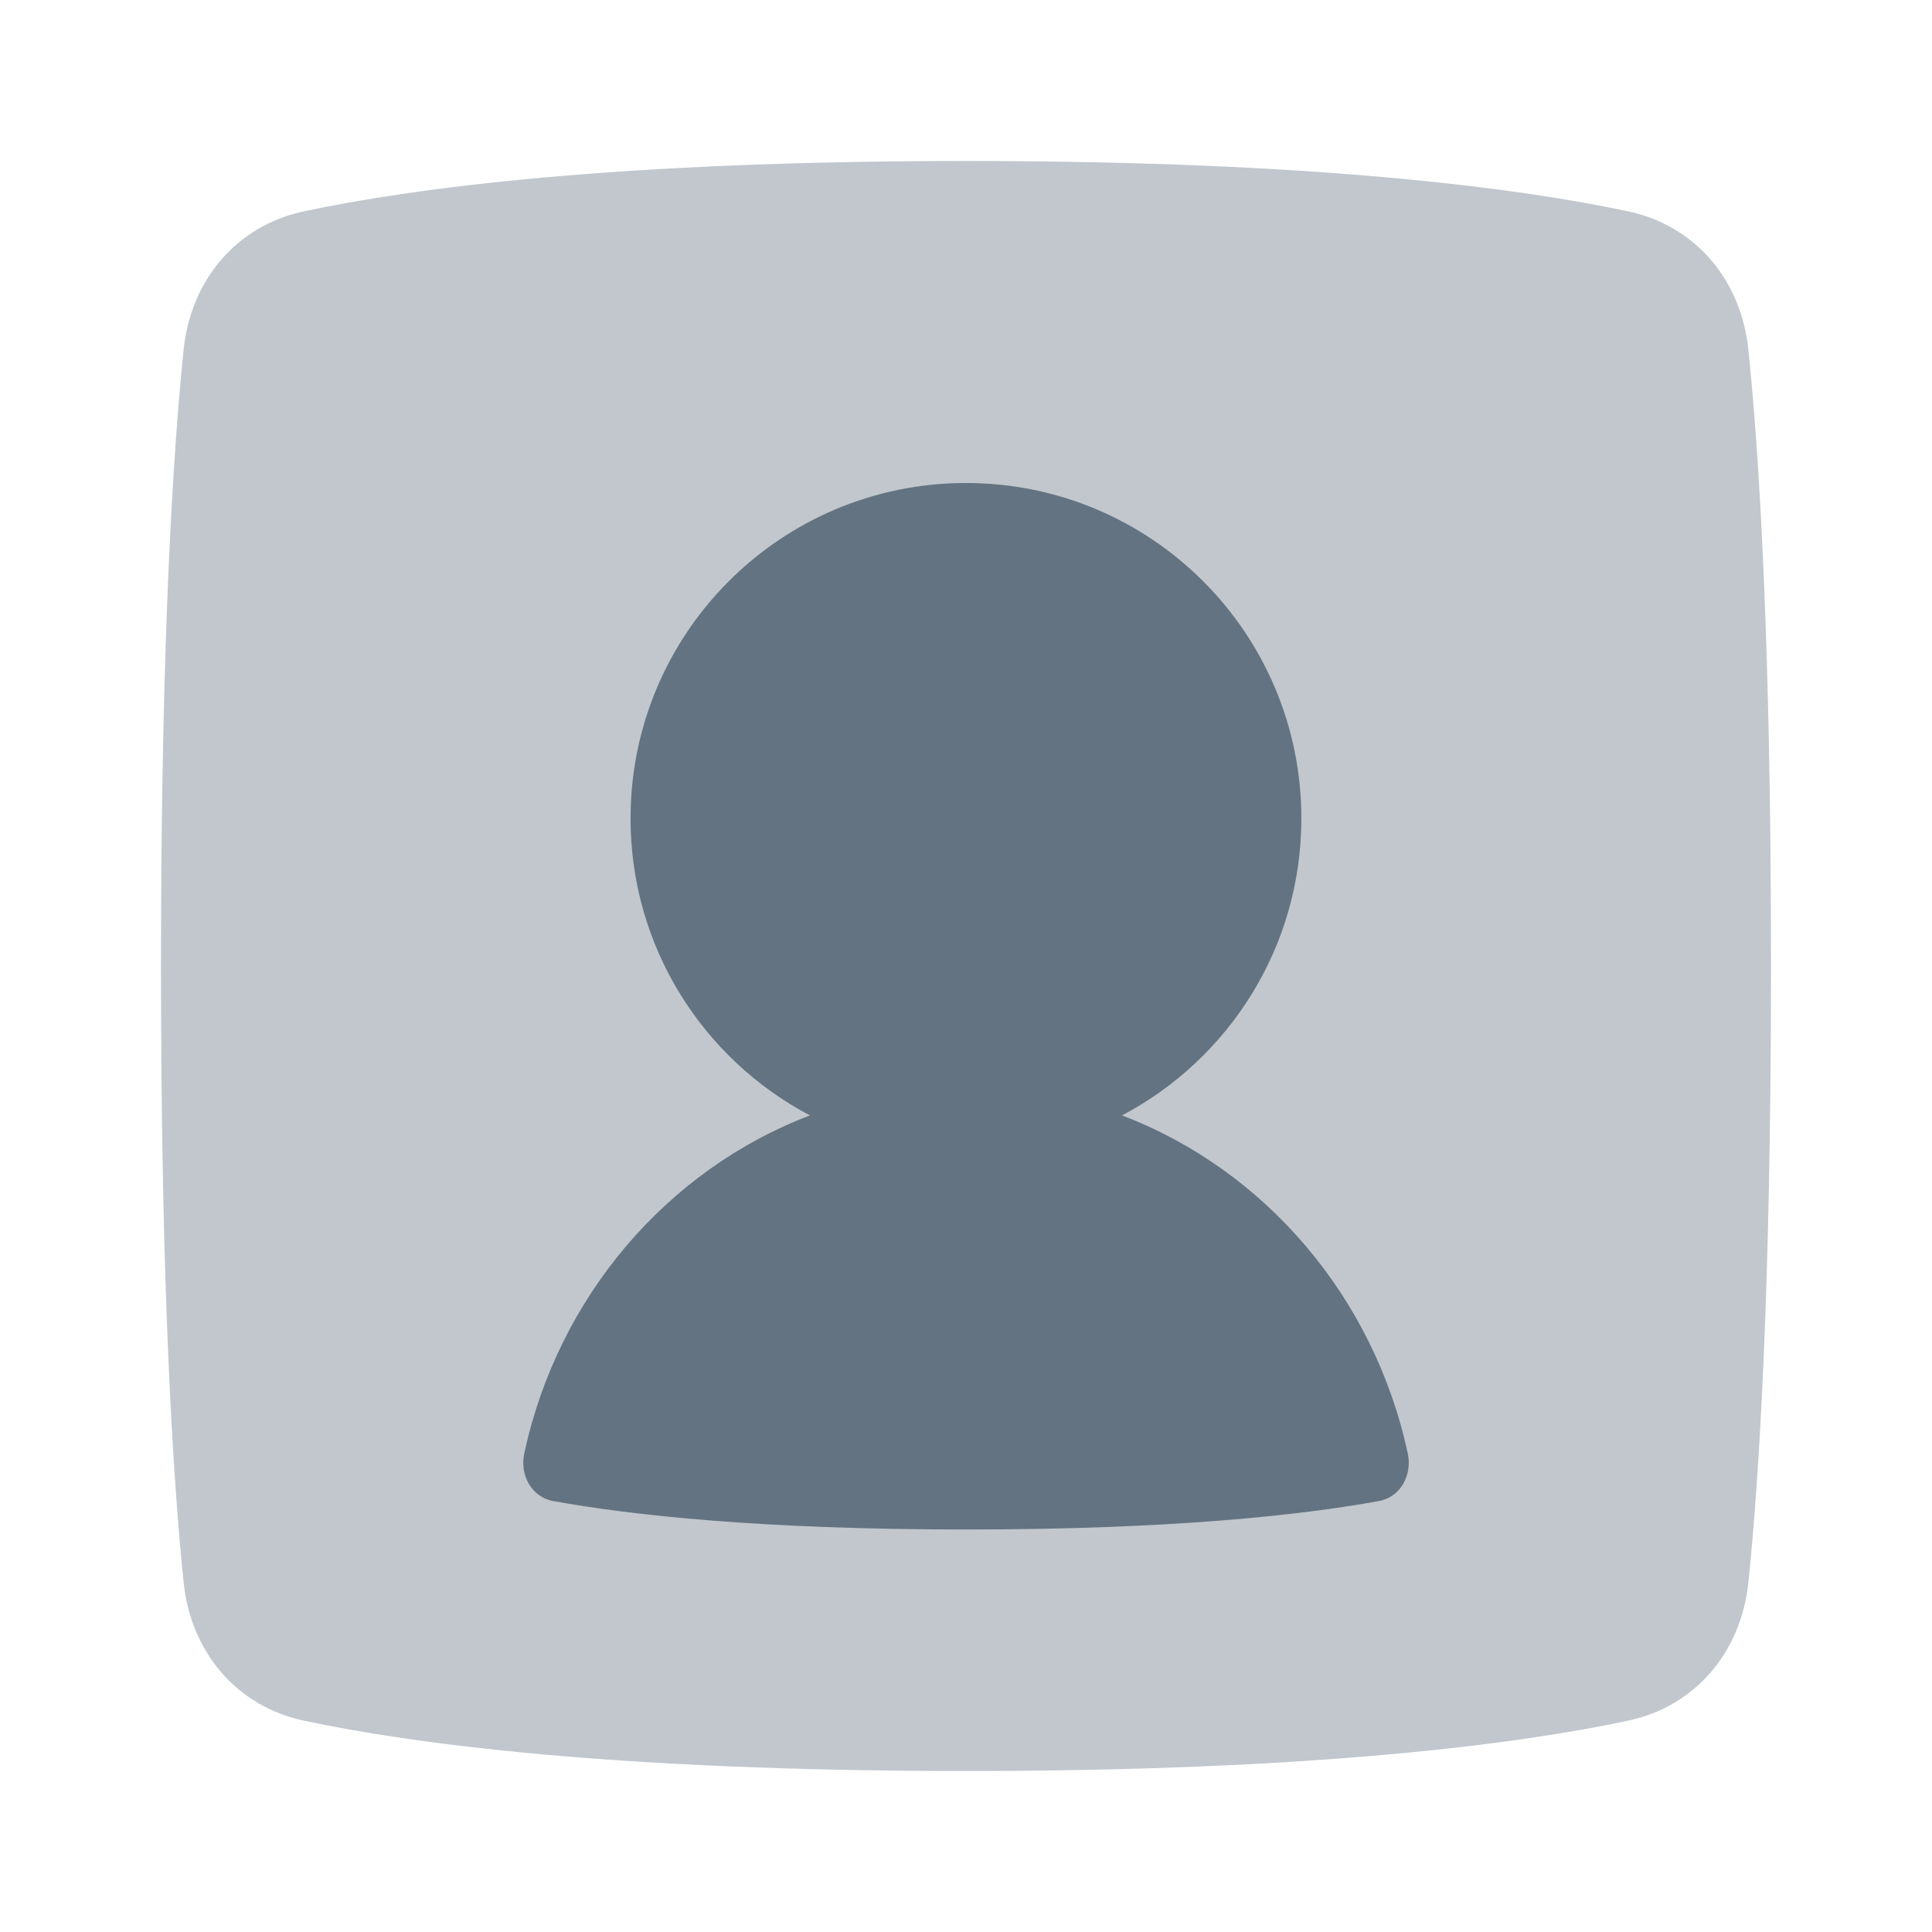
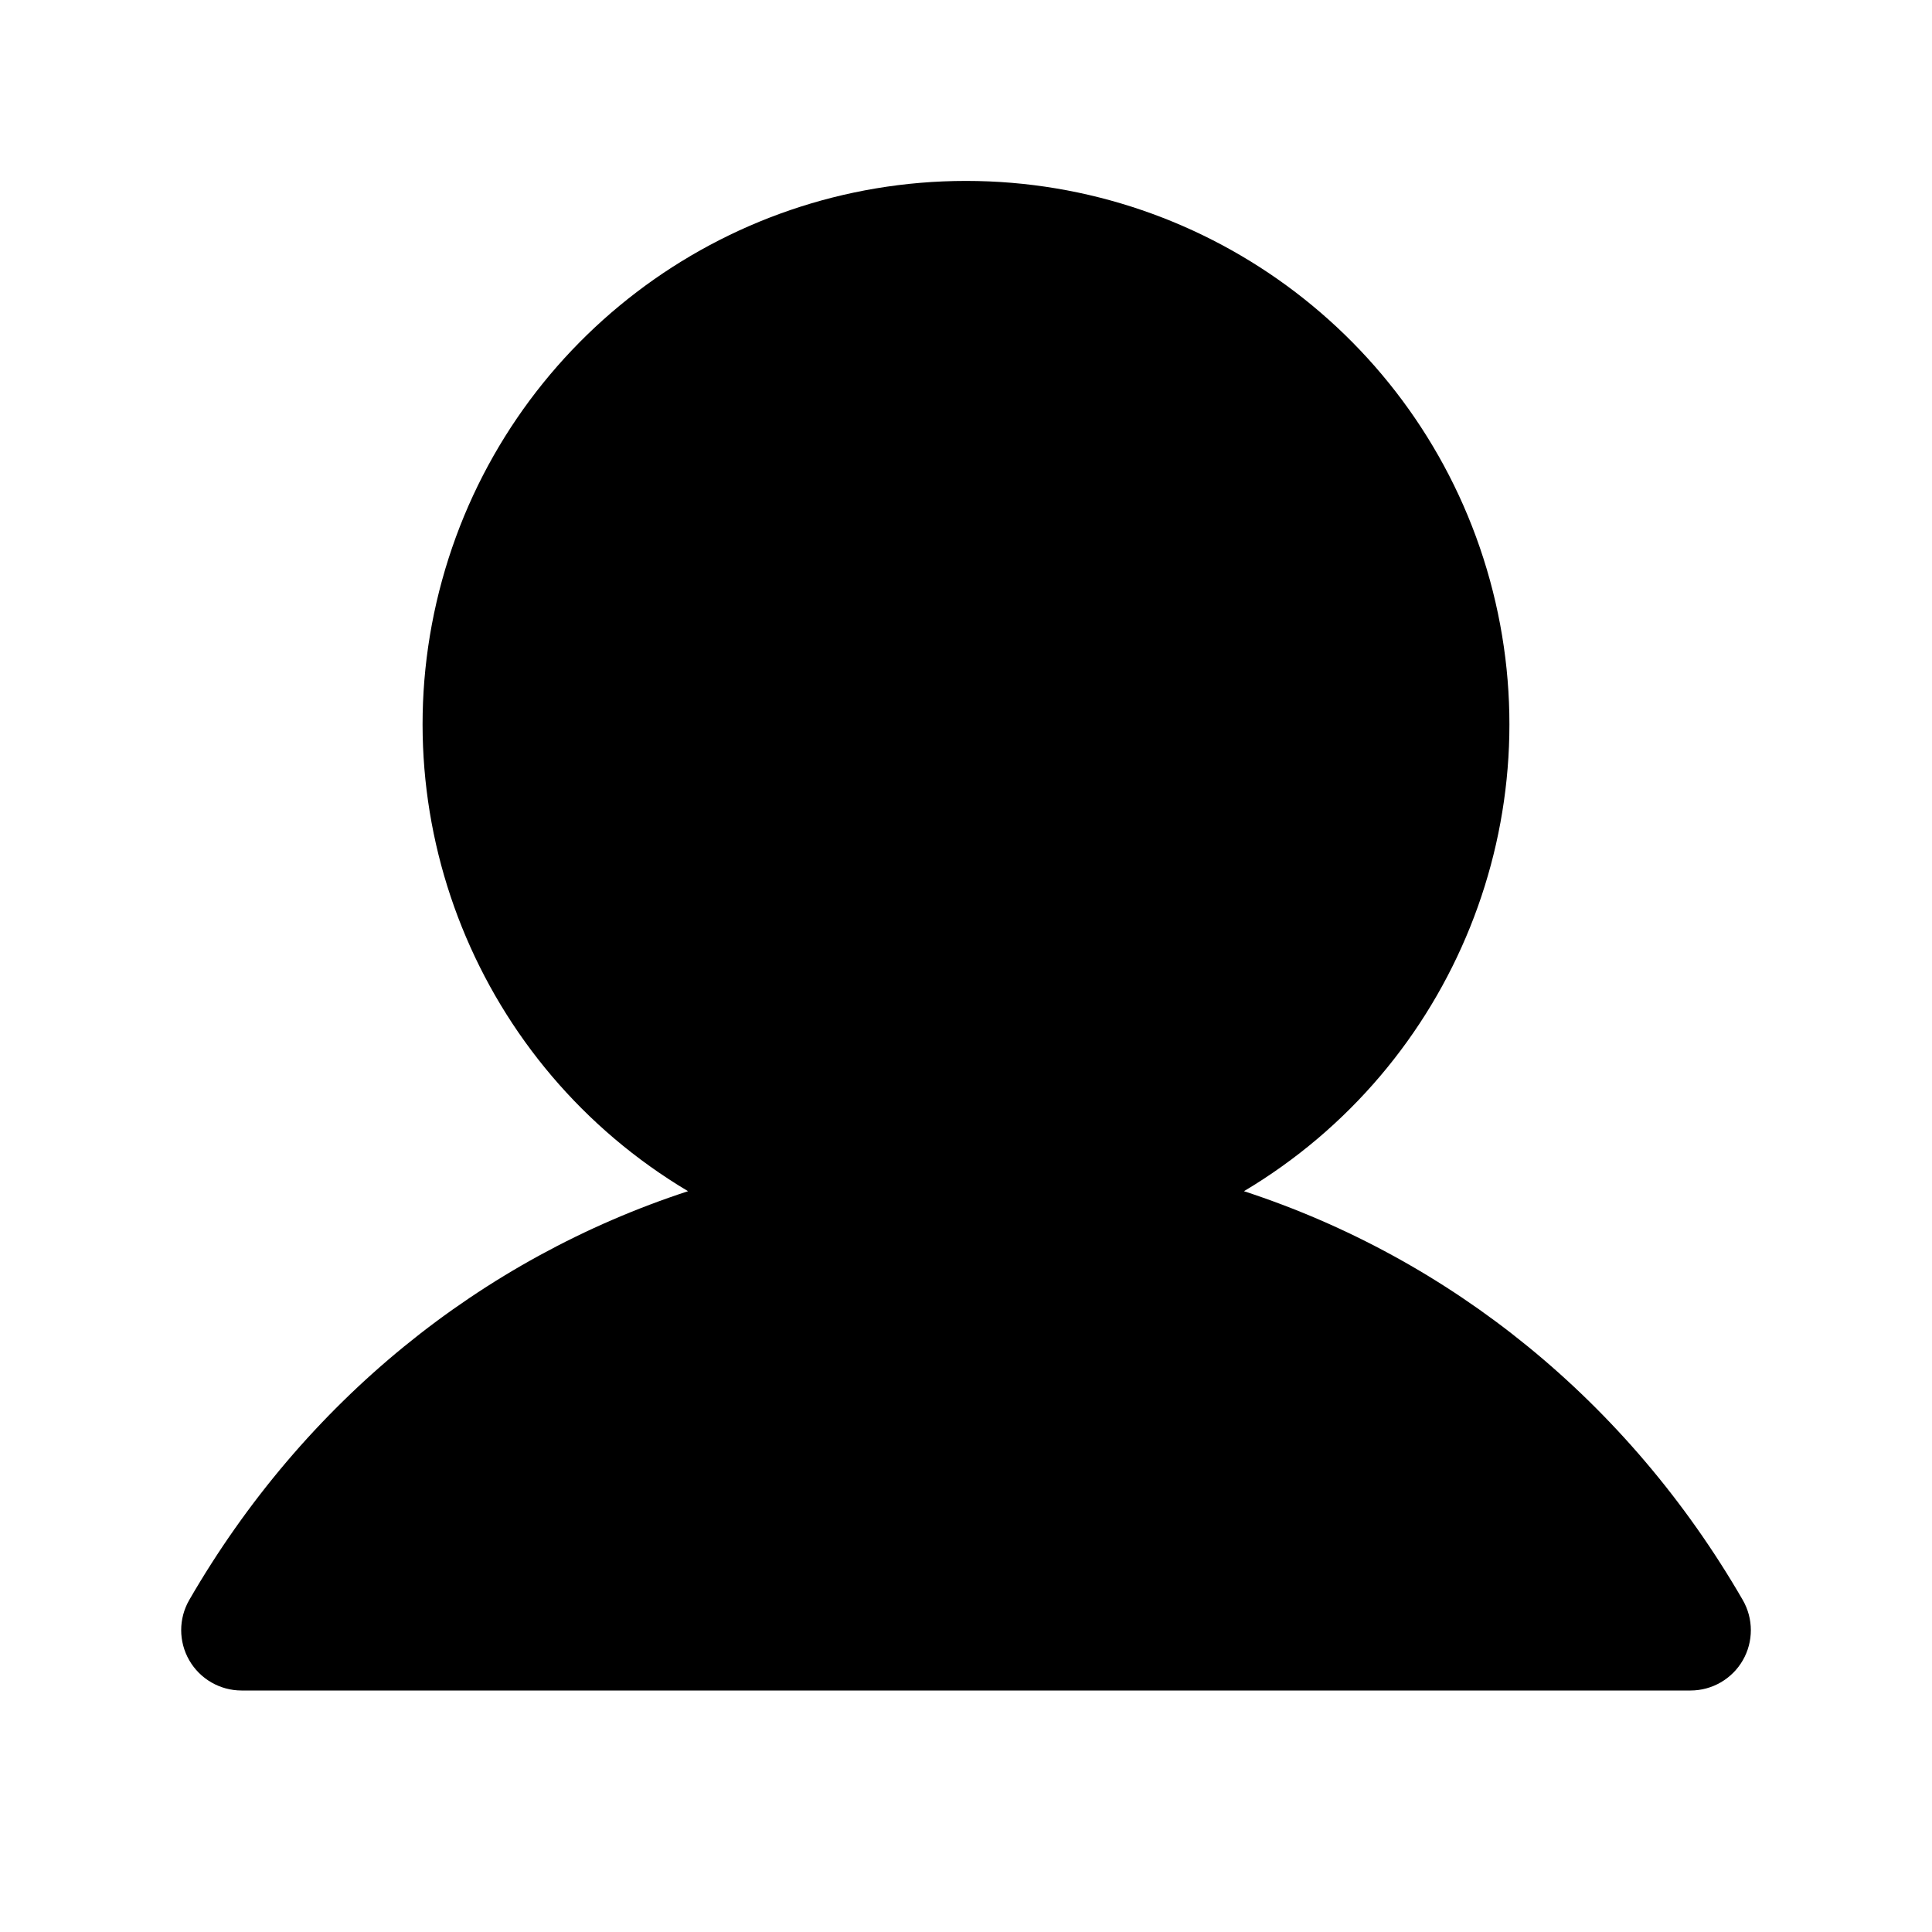
- <svg xmlns="http://www.w3.org/2000/svg" width="24" height="24" viewBox="0 0 24 24" fill="none">
-   <path opacity="0.4" d="M2.281 19.657C2.37 20.516 2.933 21.196 3.777 21.375C5.109 21.659 7.622 22 12 22C16.378 22 18.89 21.659 20.223 21.375C21.067 21.196 21.63 20.516 21.719 19.657C21.851 18.384 22 16.047 22 12C22 7.953 21.851 5.616 21.719 4.343C21.63 3.484 21.067 2.804 20.223 2.625C18.89 2.341 16.378 2 12 2C7.622 2 5.109 2.341 3.777 2.625C2.933 2.804 2.37 3.484 2.281 4.343C2.15 5.616 2 7.953 2 12C2 16.047 2.15 18.384 2.281 19.657Z" fill="#637381" />
-   <path d="M13.938 13.856C15.263 13.158 16.166 11.768 16.166 10.167C16.166 7.865 14.301 6 12 6C9.698 6 7.833 7.865 7.833 10.167C7.833 11.768 8.736 13.158 10.061 13.856C8.287 14.532 6.932 16.109 6.513 18.053C6.454 18.322 6.602 18.598 6.873 18.647C7.846 18.823 9.456 19 12.001 19C14.545 19 16.155 18.823 17.128 18.647C17.398 18.598 17.545 18.323 17.488 18.055C17.069 16.11 15.713 14.532 13.938 13.856Z" fill="#637381" />
+ <svg xmlns="http://www.w3.org/2000/svg" width="1em" height="1em" viewBox="0 0 256 256">
+   <path fill="currentColor" d="M230.93 220a8 8 0 0 1-6.93 4H32a8 8 0 0 1-6.92-12c15.23-26.33 38.7-45.21 66.09-54.16a72 72 0 1 1 73.66 0c27.39 8.95 50.86 27.83 66.09 54.16a8 8 0 0 1 .01 8Z" />
</svg>
